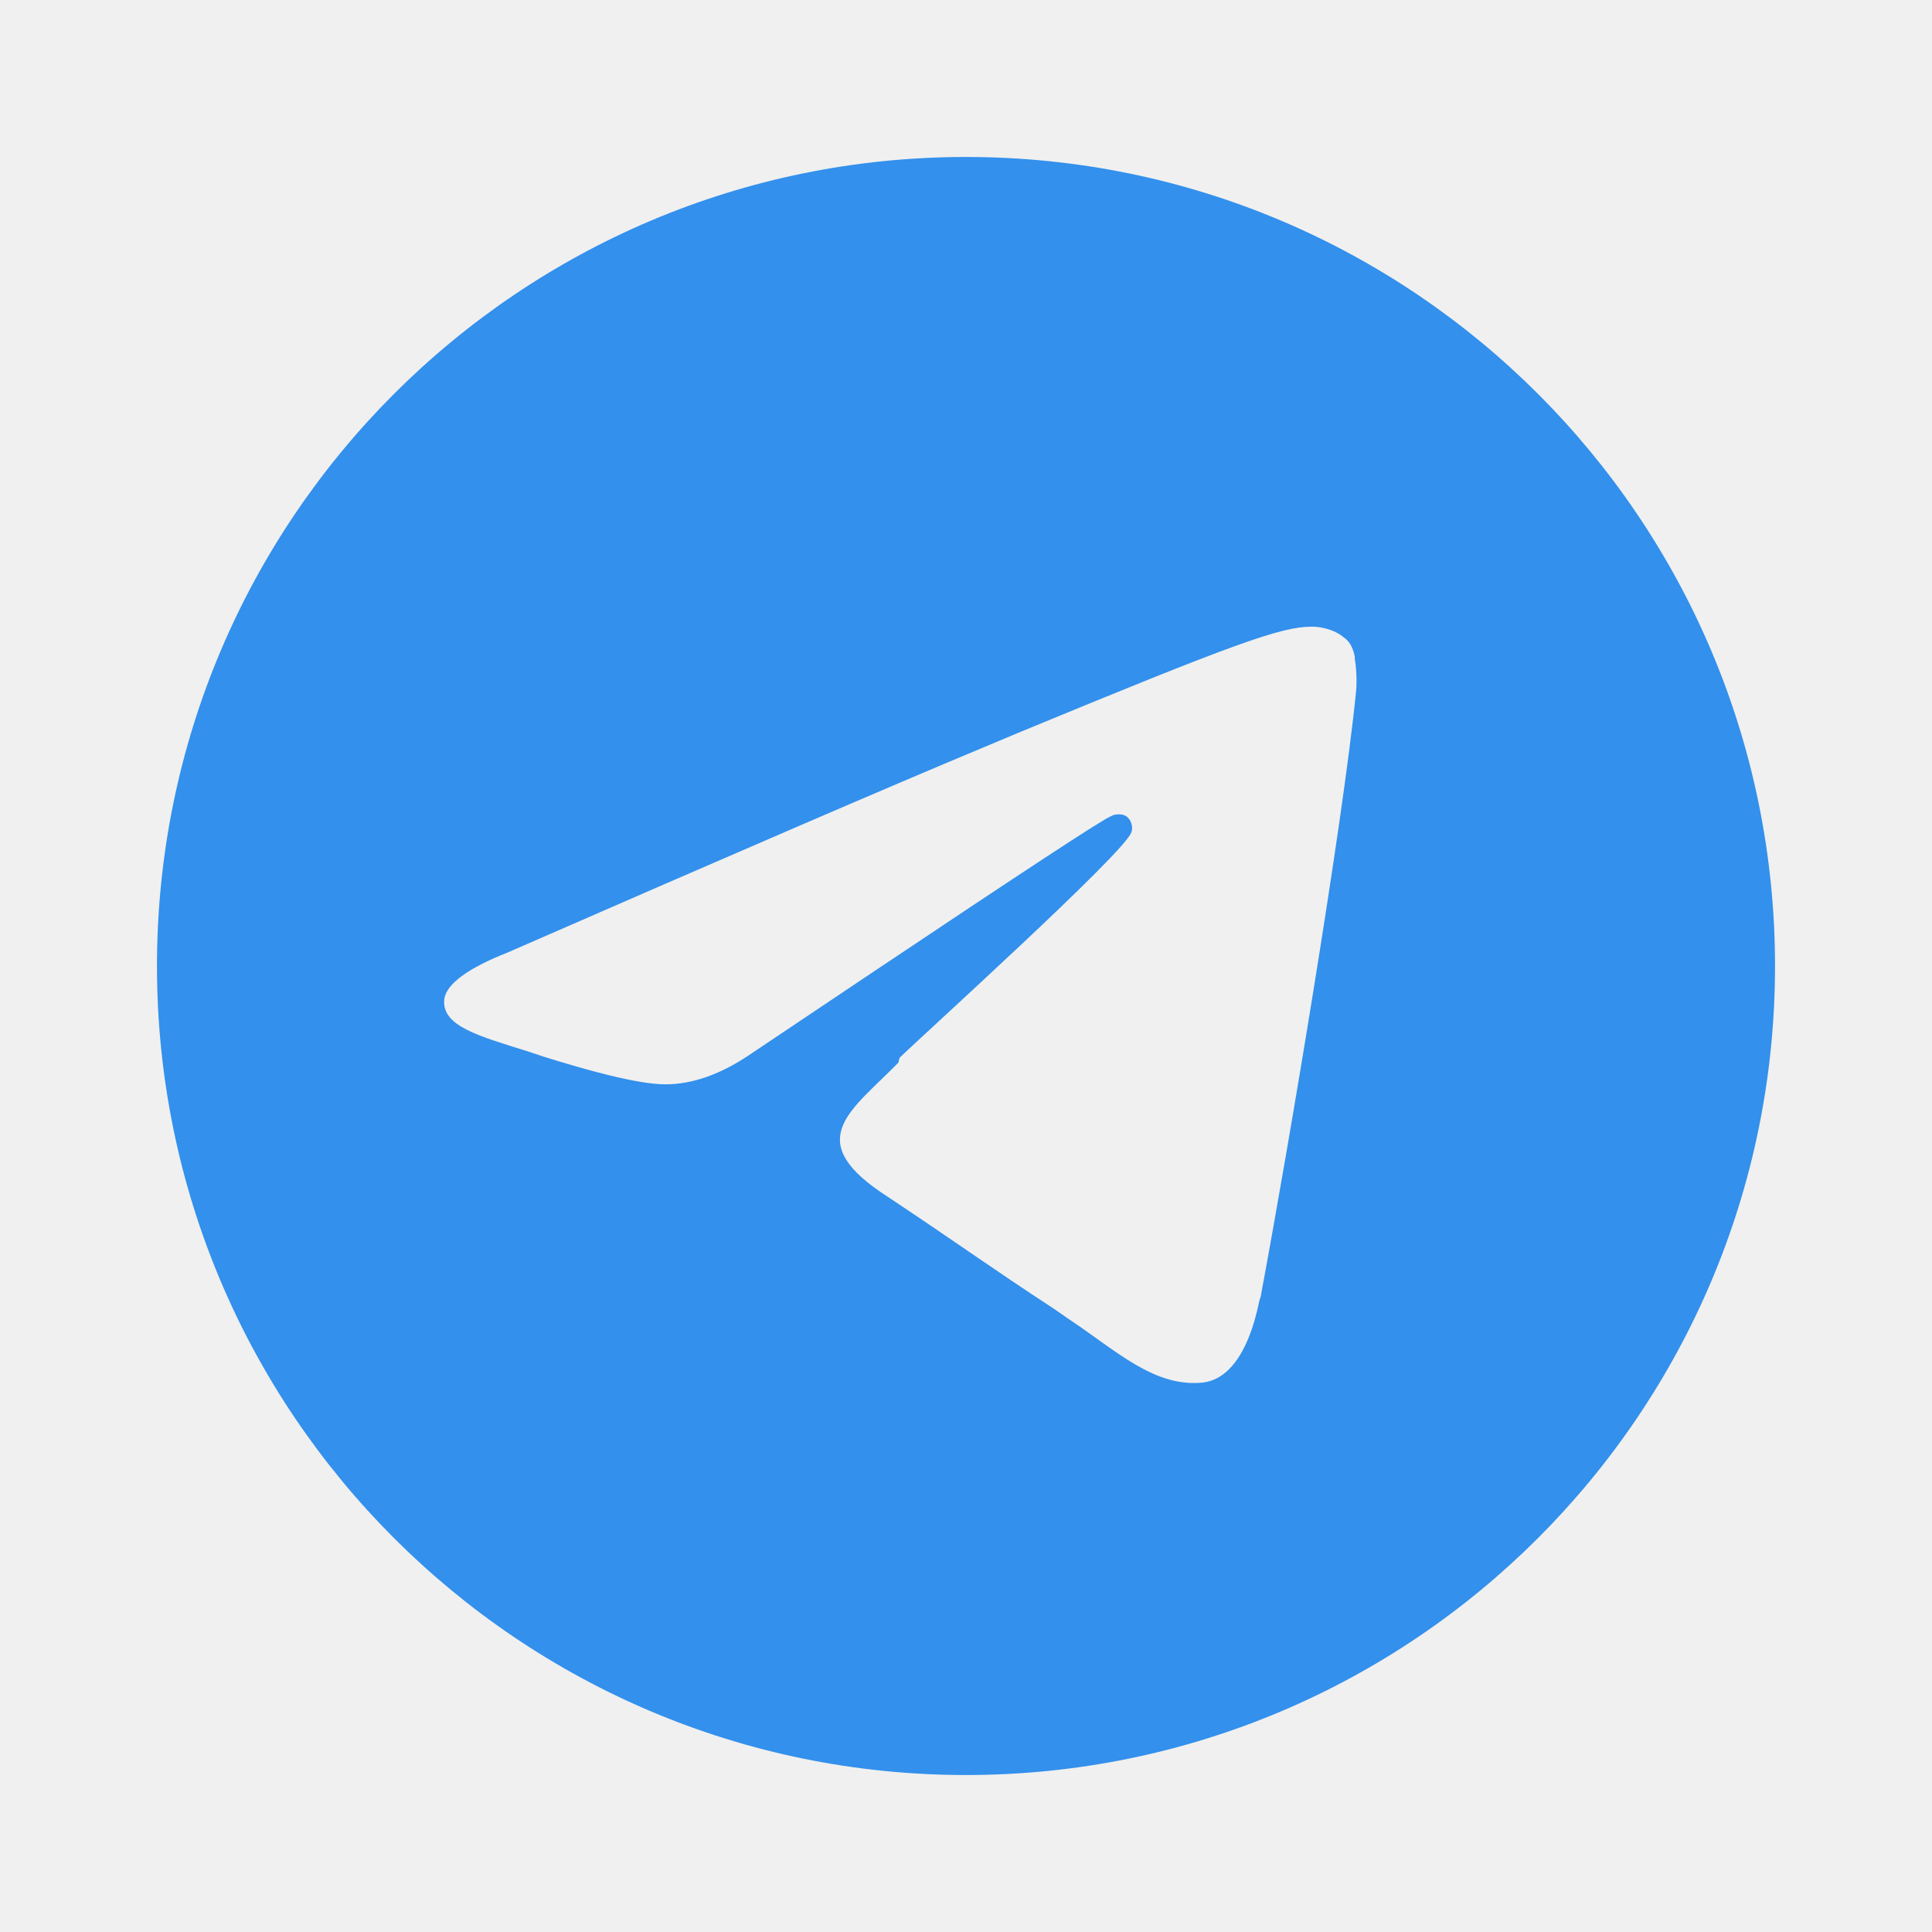
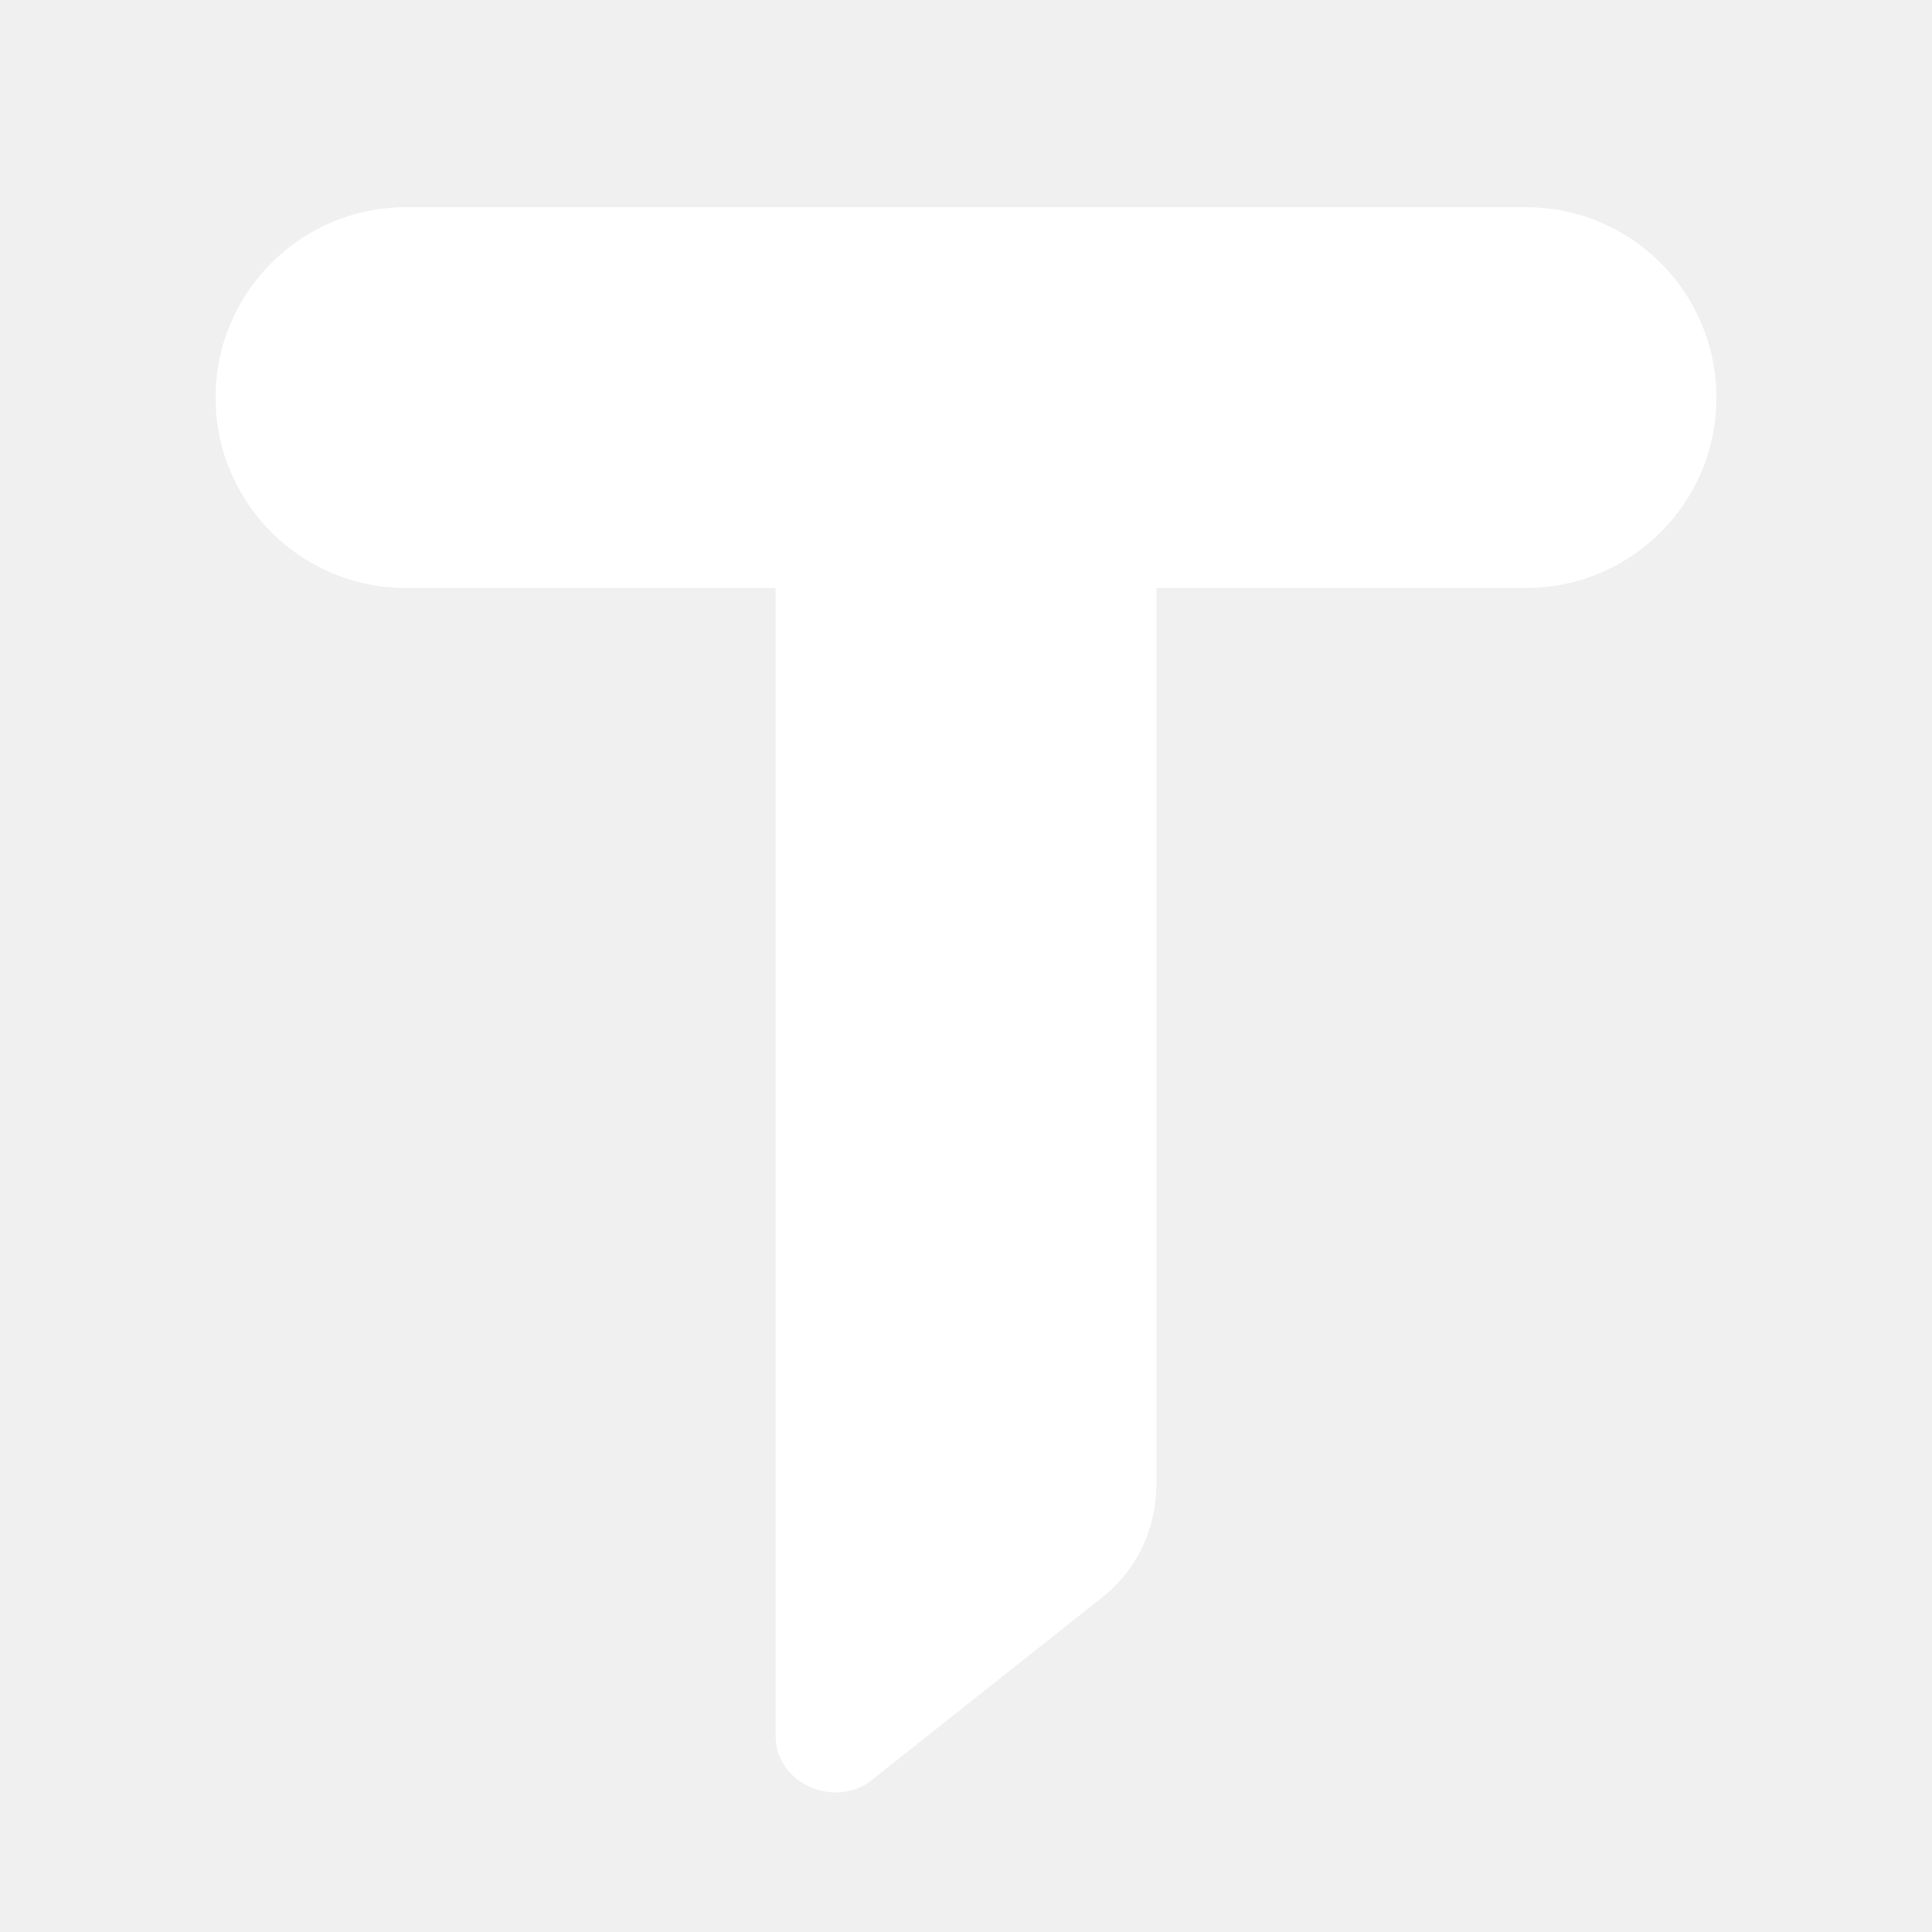
- <svg xmlns="http://www.w3.org/2000/svg" version="1.1" id="Layer_1" x="0px" y="0px" viewBox="0 0 160 160" style="enable-background:new 0 0 160 160;" xml:space="preserve">
-   <style type="text/css">
- 	.st0{fill-rule:evenodd;clip-rule:evenodd;fill:#3390ec;}
- </style>
-   <path class="st0" d="M80,13c37,0,67,30,67,67s-30,67-67,67s-67-30-67-67S43,13,80,13z M108.7,51.9h-0.1c-2.5,0-6.4,1.4-24.3,8.8  L81.2,62C74,65,61,70.6,42,78.9c-3.3,1.3-5,2.6-5.2,3.8c-0.3,2.3,2.9,3.1,7,4.4l1.2,0.4c3.5,1.1,7.8,2.3,10.1,2.3  c2.2,0,4.6-0.8,7.2-2.6l9.7-6.5c12.7-8.5,19.4-12.9,20-13.1l0.2-0.1c0.4-0.1,0.9-0.1,1.2,0.2c0.4,0.4,0.4,1,0.3,1.2  c-0.3,1.5-17.8,17.3-19.2,18.7L74.4,88c-3.8,3.9-7.9,6.3-1.5,10.7l1.5,1c4.8,3.2,8,5.5,12.9,8.7l1.3,0.9c3.9,2.6,7,5.6,11,5.2  c1.8-0.2,3.7-1.9,4.7-6.8l0.1-0.3c2.3-12.3,6.8-39.1,7.9-50.1c0.1-1,0-2.2-0.1-2.7l0-0.2c-0.1-0.5-0.3-1.2-0.9-1.6  C110.5,52.1,109.3,51.9,108.7,51.9z" />
+ <svg xmlns="http://www.w3.org/2000/svg" width="160" height="160" viewBox="170 170 684 690">
+   <style type="text/css">.st0{fill:#ffffff;}</style>
+   <rect class="st0" x="244" y="244" width="536" height="136" rx="68" />
+   <path class="st0" d="M444 316 H580 V700 C580 716 573 731 560 741 L478 806 C465 816 444 807 444 790 Z" />
</svg>
